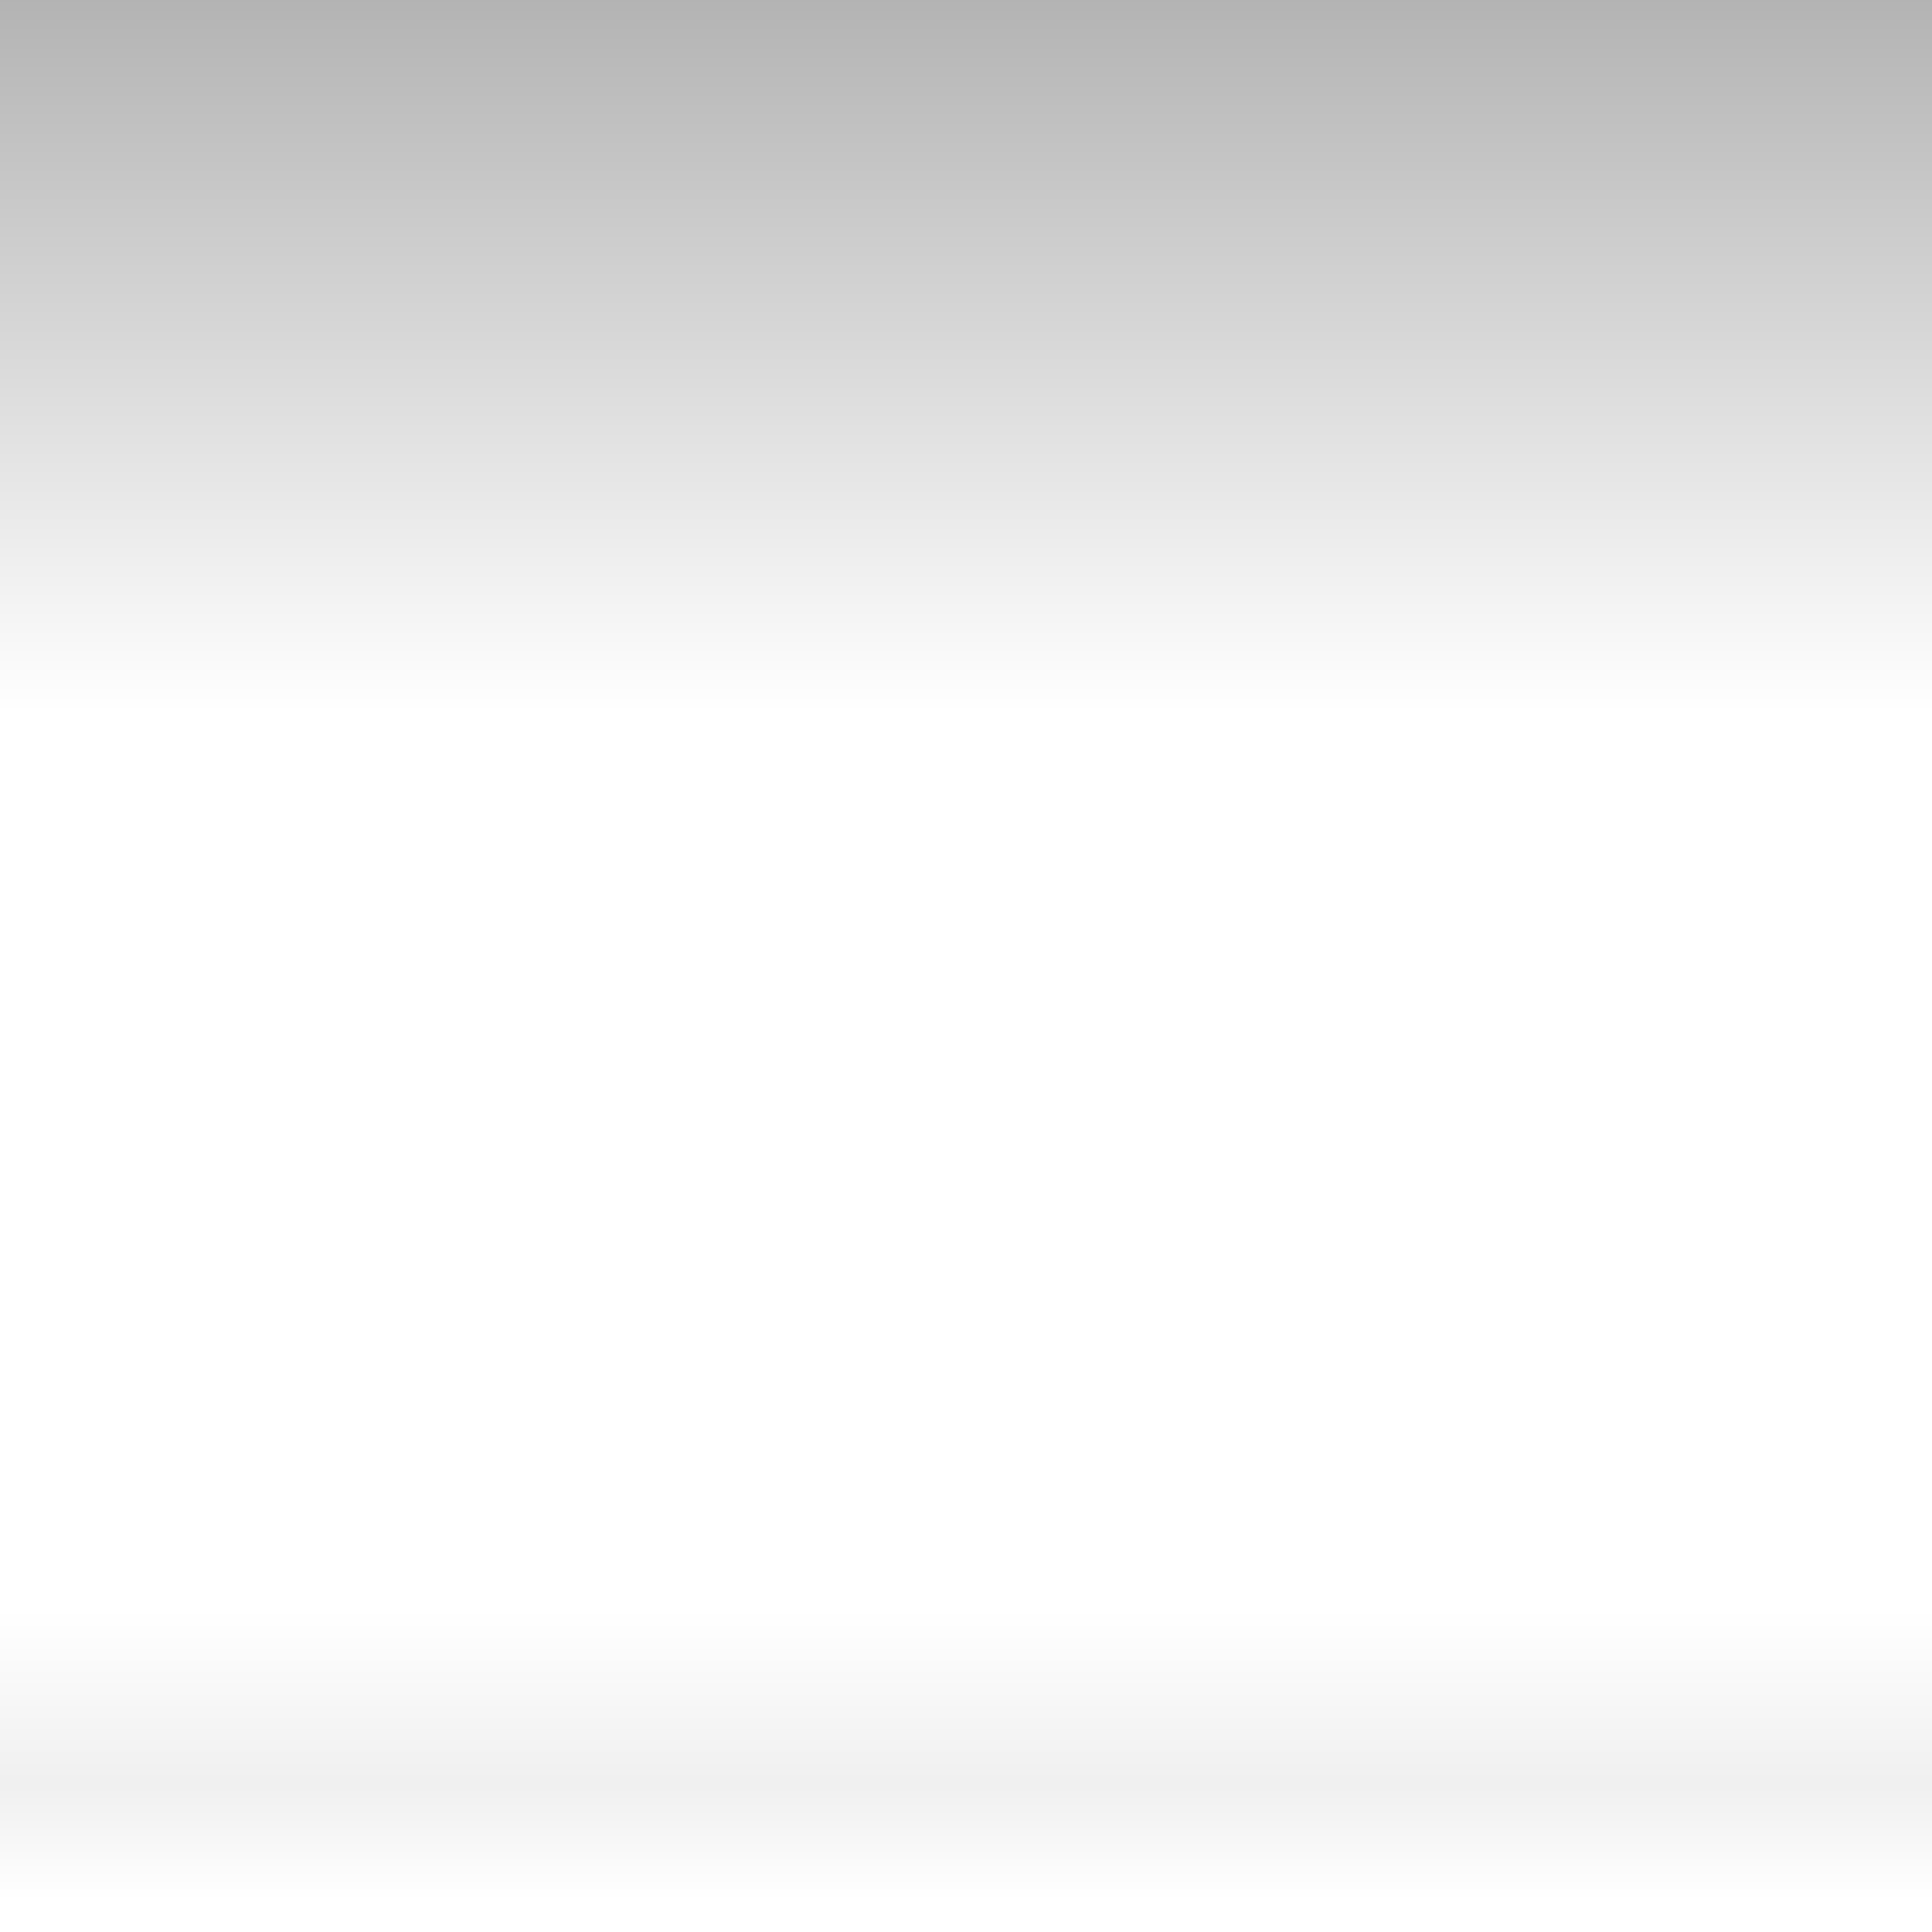
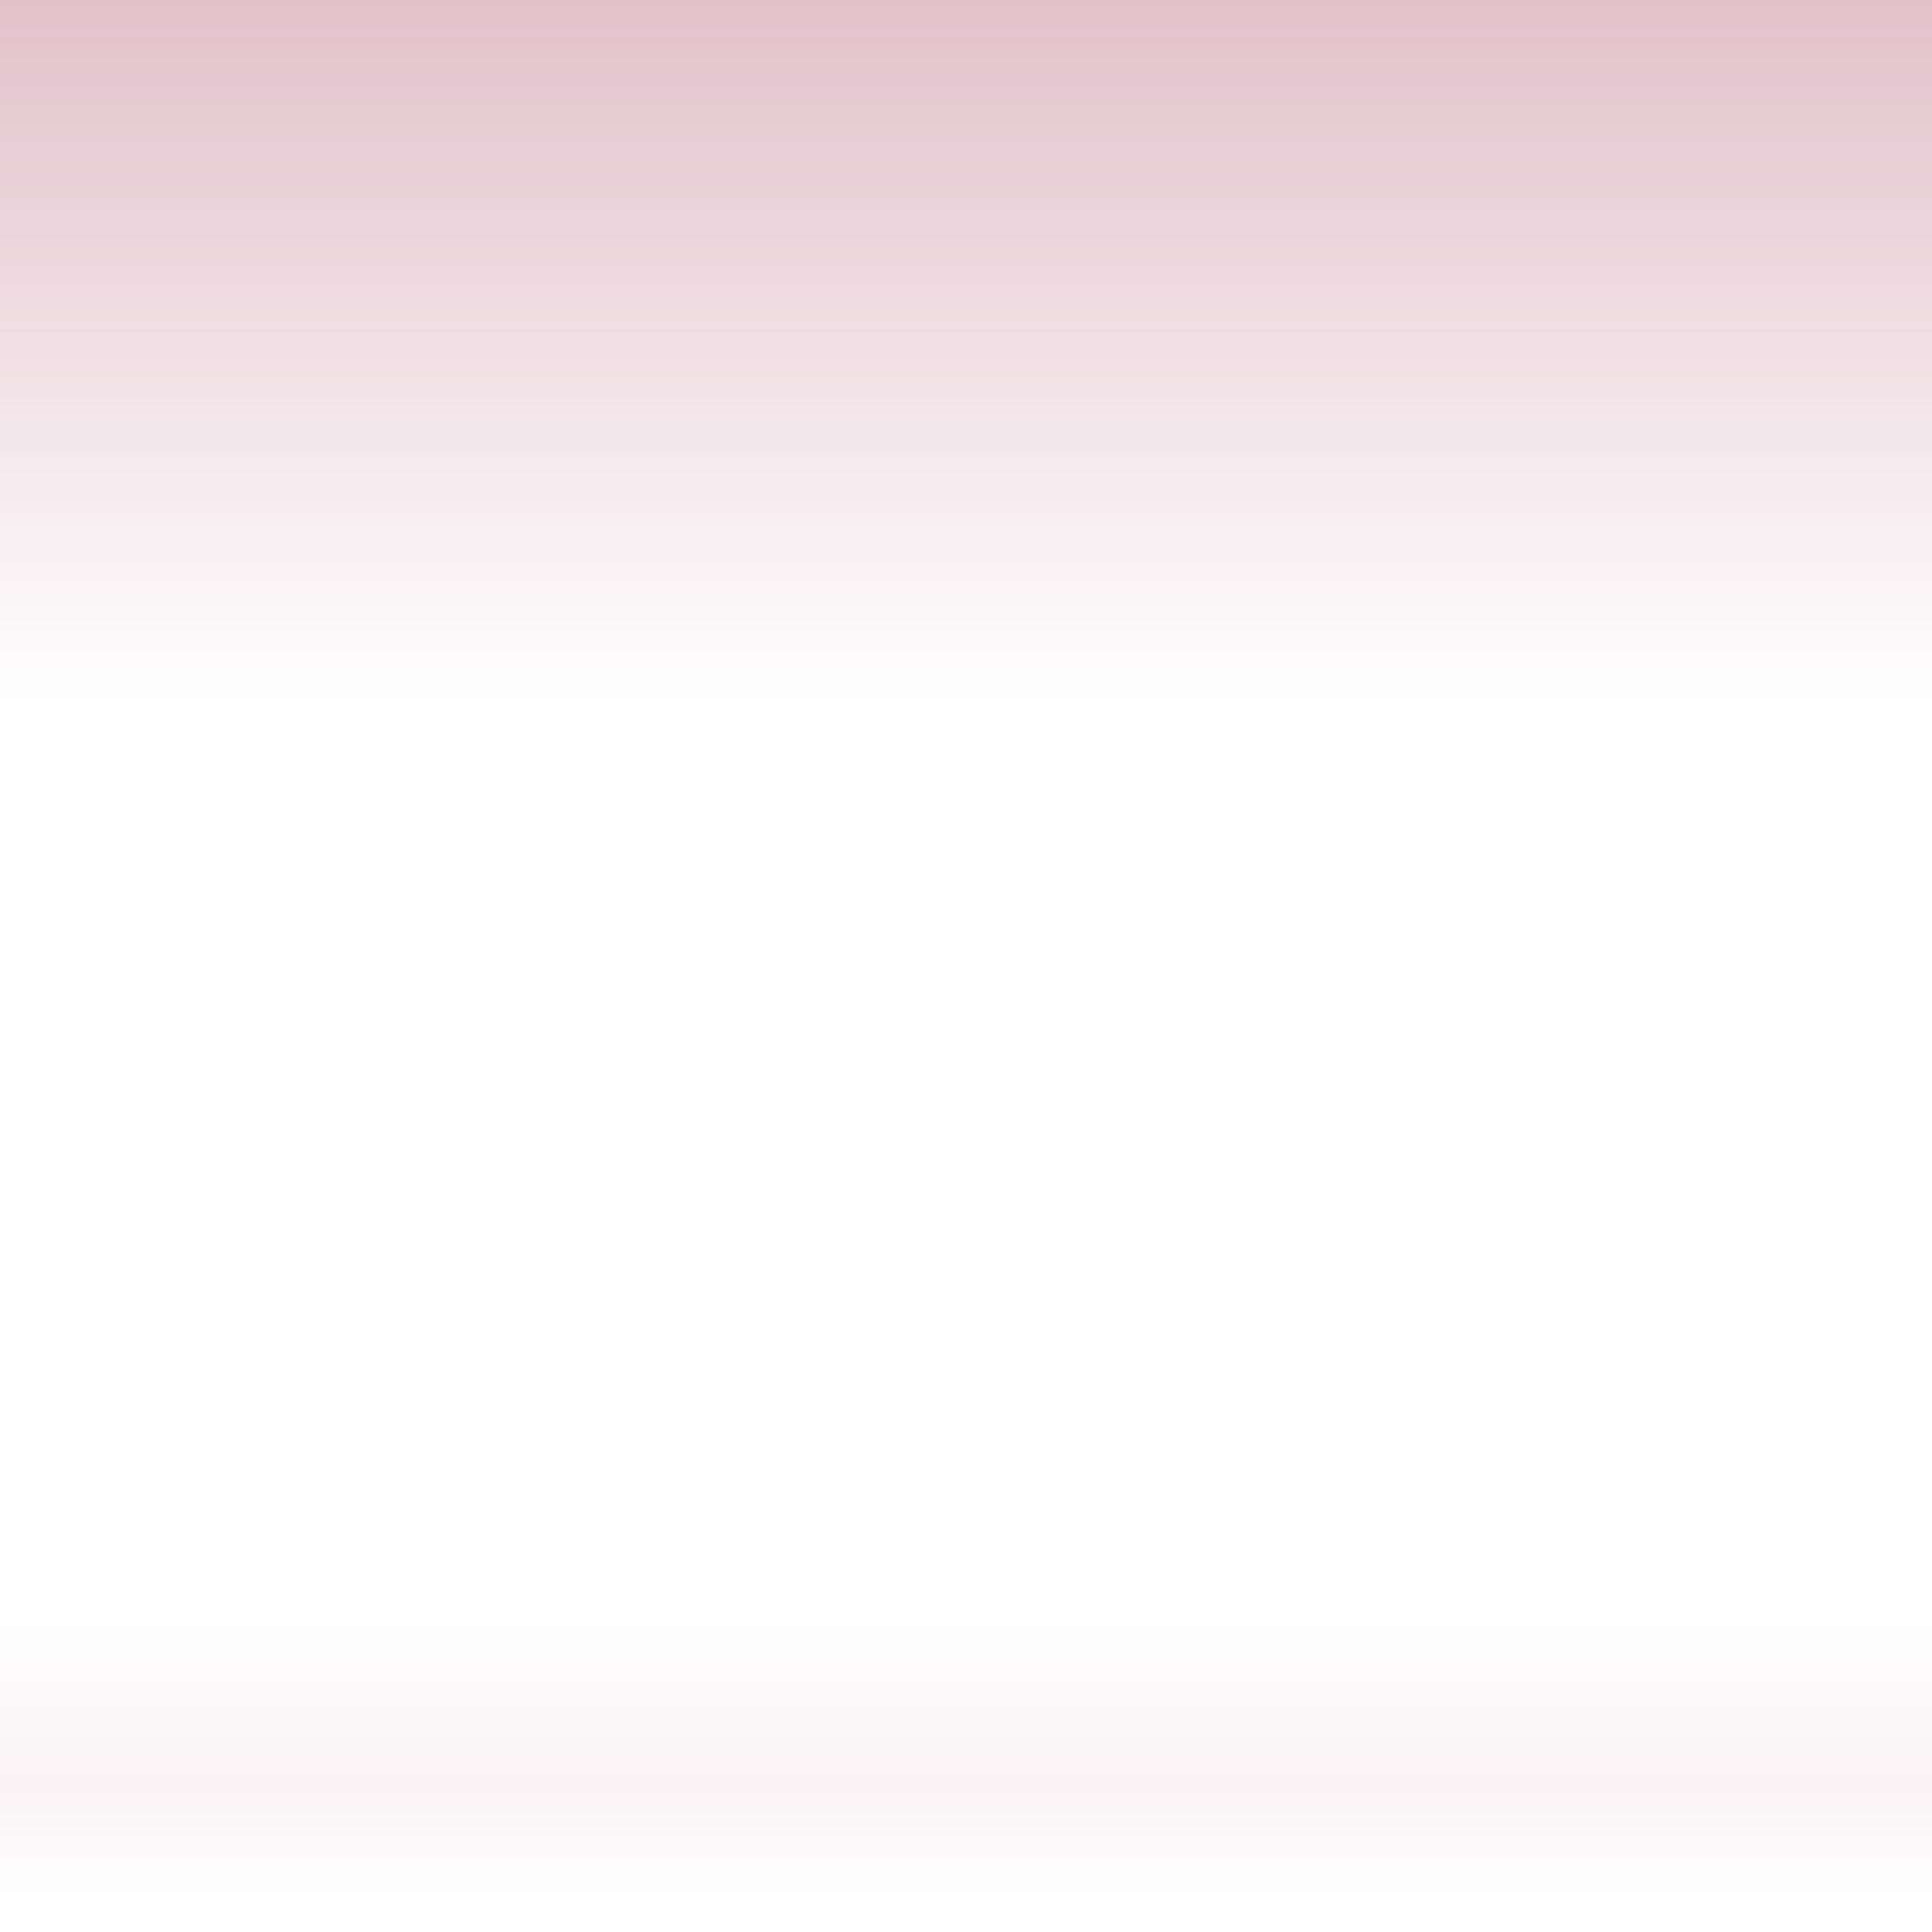
<svg xmlns="http://www.w3.org/2000/svg" version="1.1">
  <defs>
    <linearGradient id="grad" x1="0" y1="0" x2="0" y2="100%">
-       <stop offset="0" stop-opacity="0.3" color-stop="#000000" />
-       <stop offset="0.37" stop-opacity="0" stop-color="#000000" />
-       <stop offset="0.83" stop-opacity="0" stop-color="#000000" />
-       <stop offset="0.92" stop-opacity="0.06" stop-color="#000000" />
-       <stop offset="0.98" stop-opacity="0" stop-color="#000000" />
+       <stop offset="0%" style="stop-color:rgb(158,47,80);stop-opacity:.3" />
+       <stop offset="37%" style="stop-color:rgb(158,47,80);stop-opacity:0" />
+       <stop offset="83%" style="stop-color:rgb(158,47,80);stop-opacity:0" />
+       <stop offset="92%" style="stop-color:rgb(158,47,80);stop-opacity:.06" />
+       <stop offset="98%" style="stop-color:rgb(158,47,80);stop-opacity:0 " />
    </linearGradient>
  </defs>
  <rect x="0" y="0" width="100%" height="100%" style="fill:url(#grad)" />
</svg>
